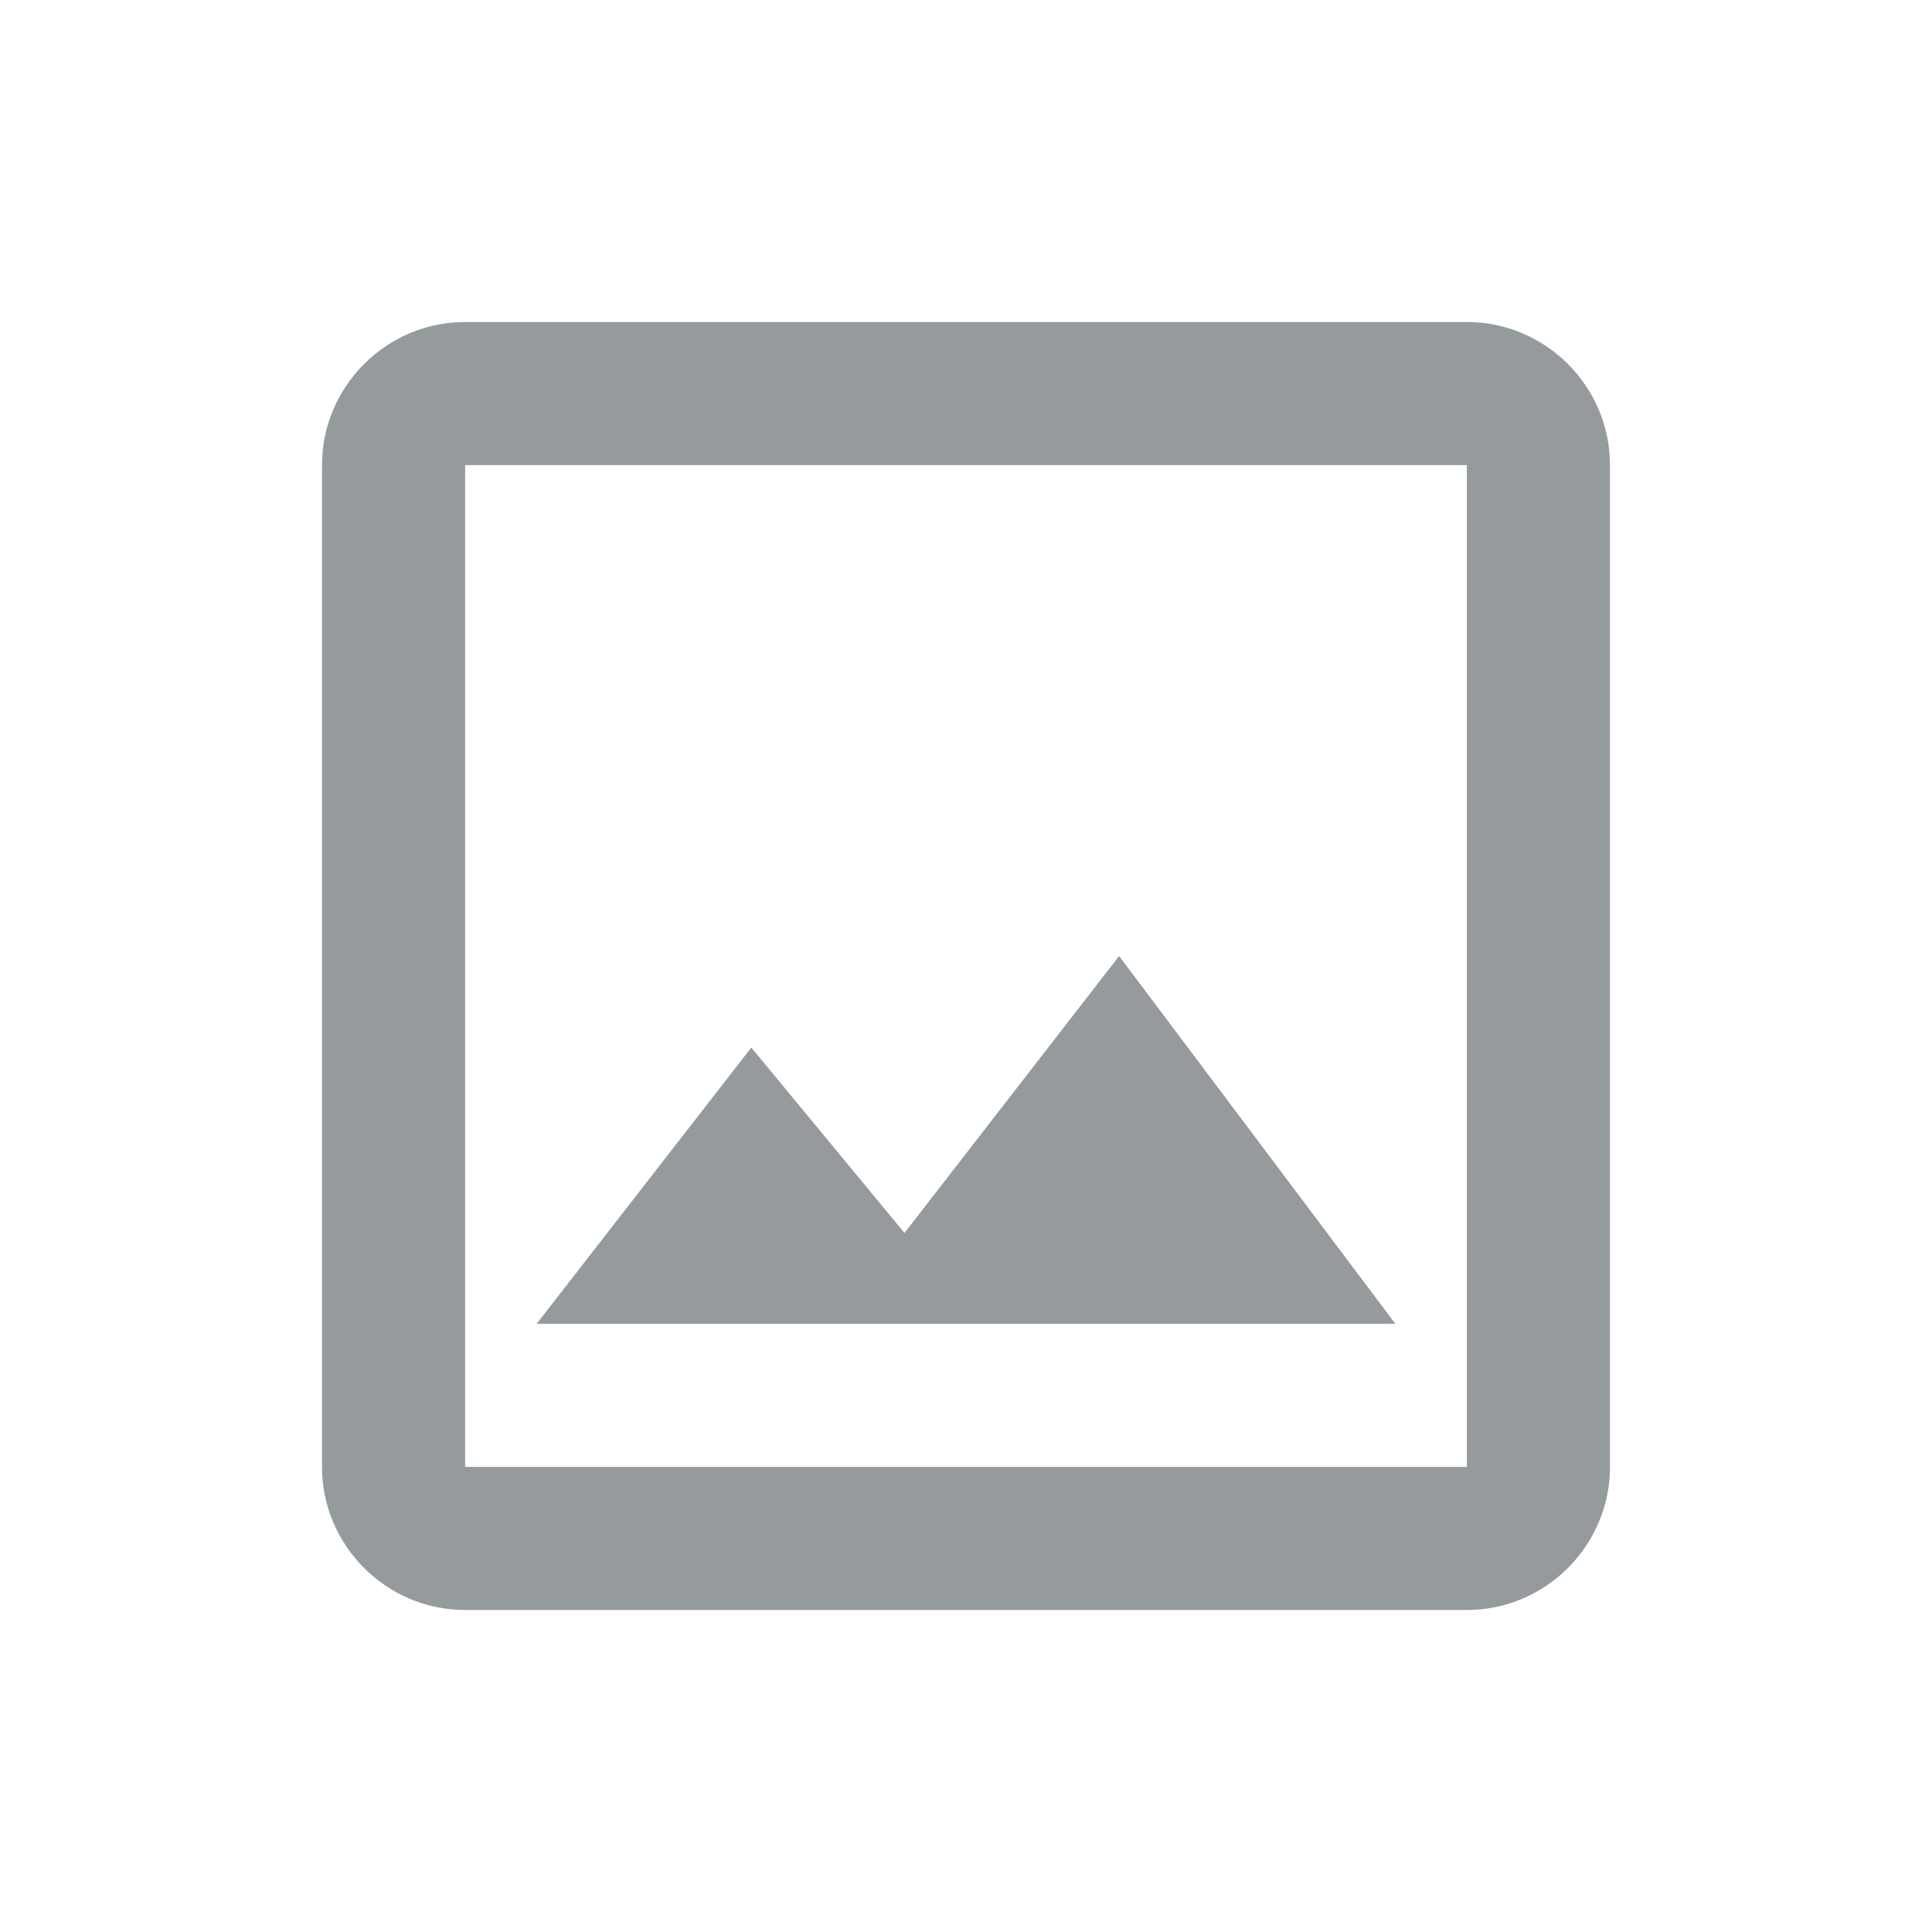
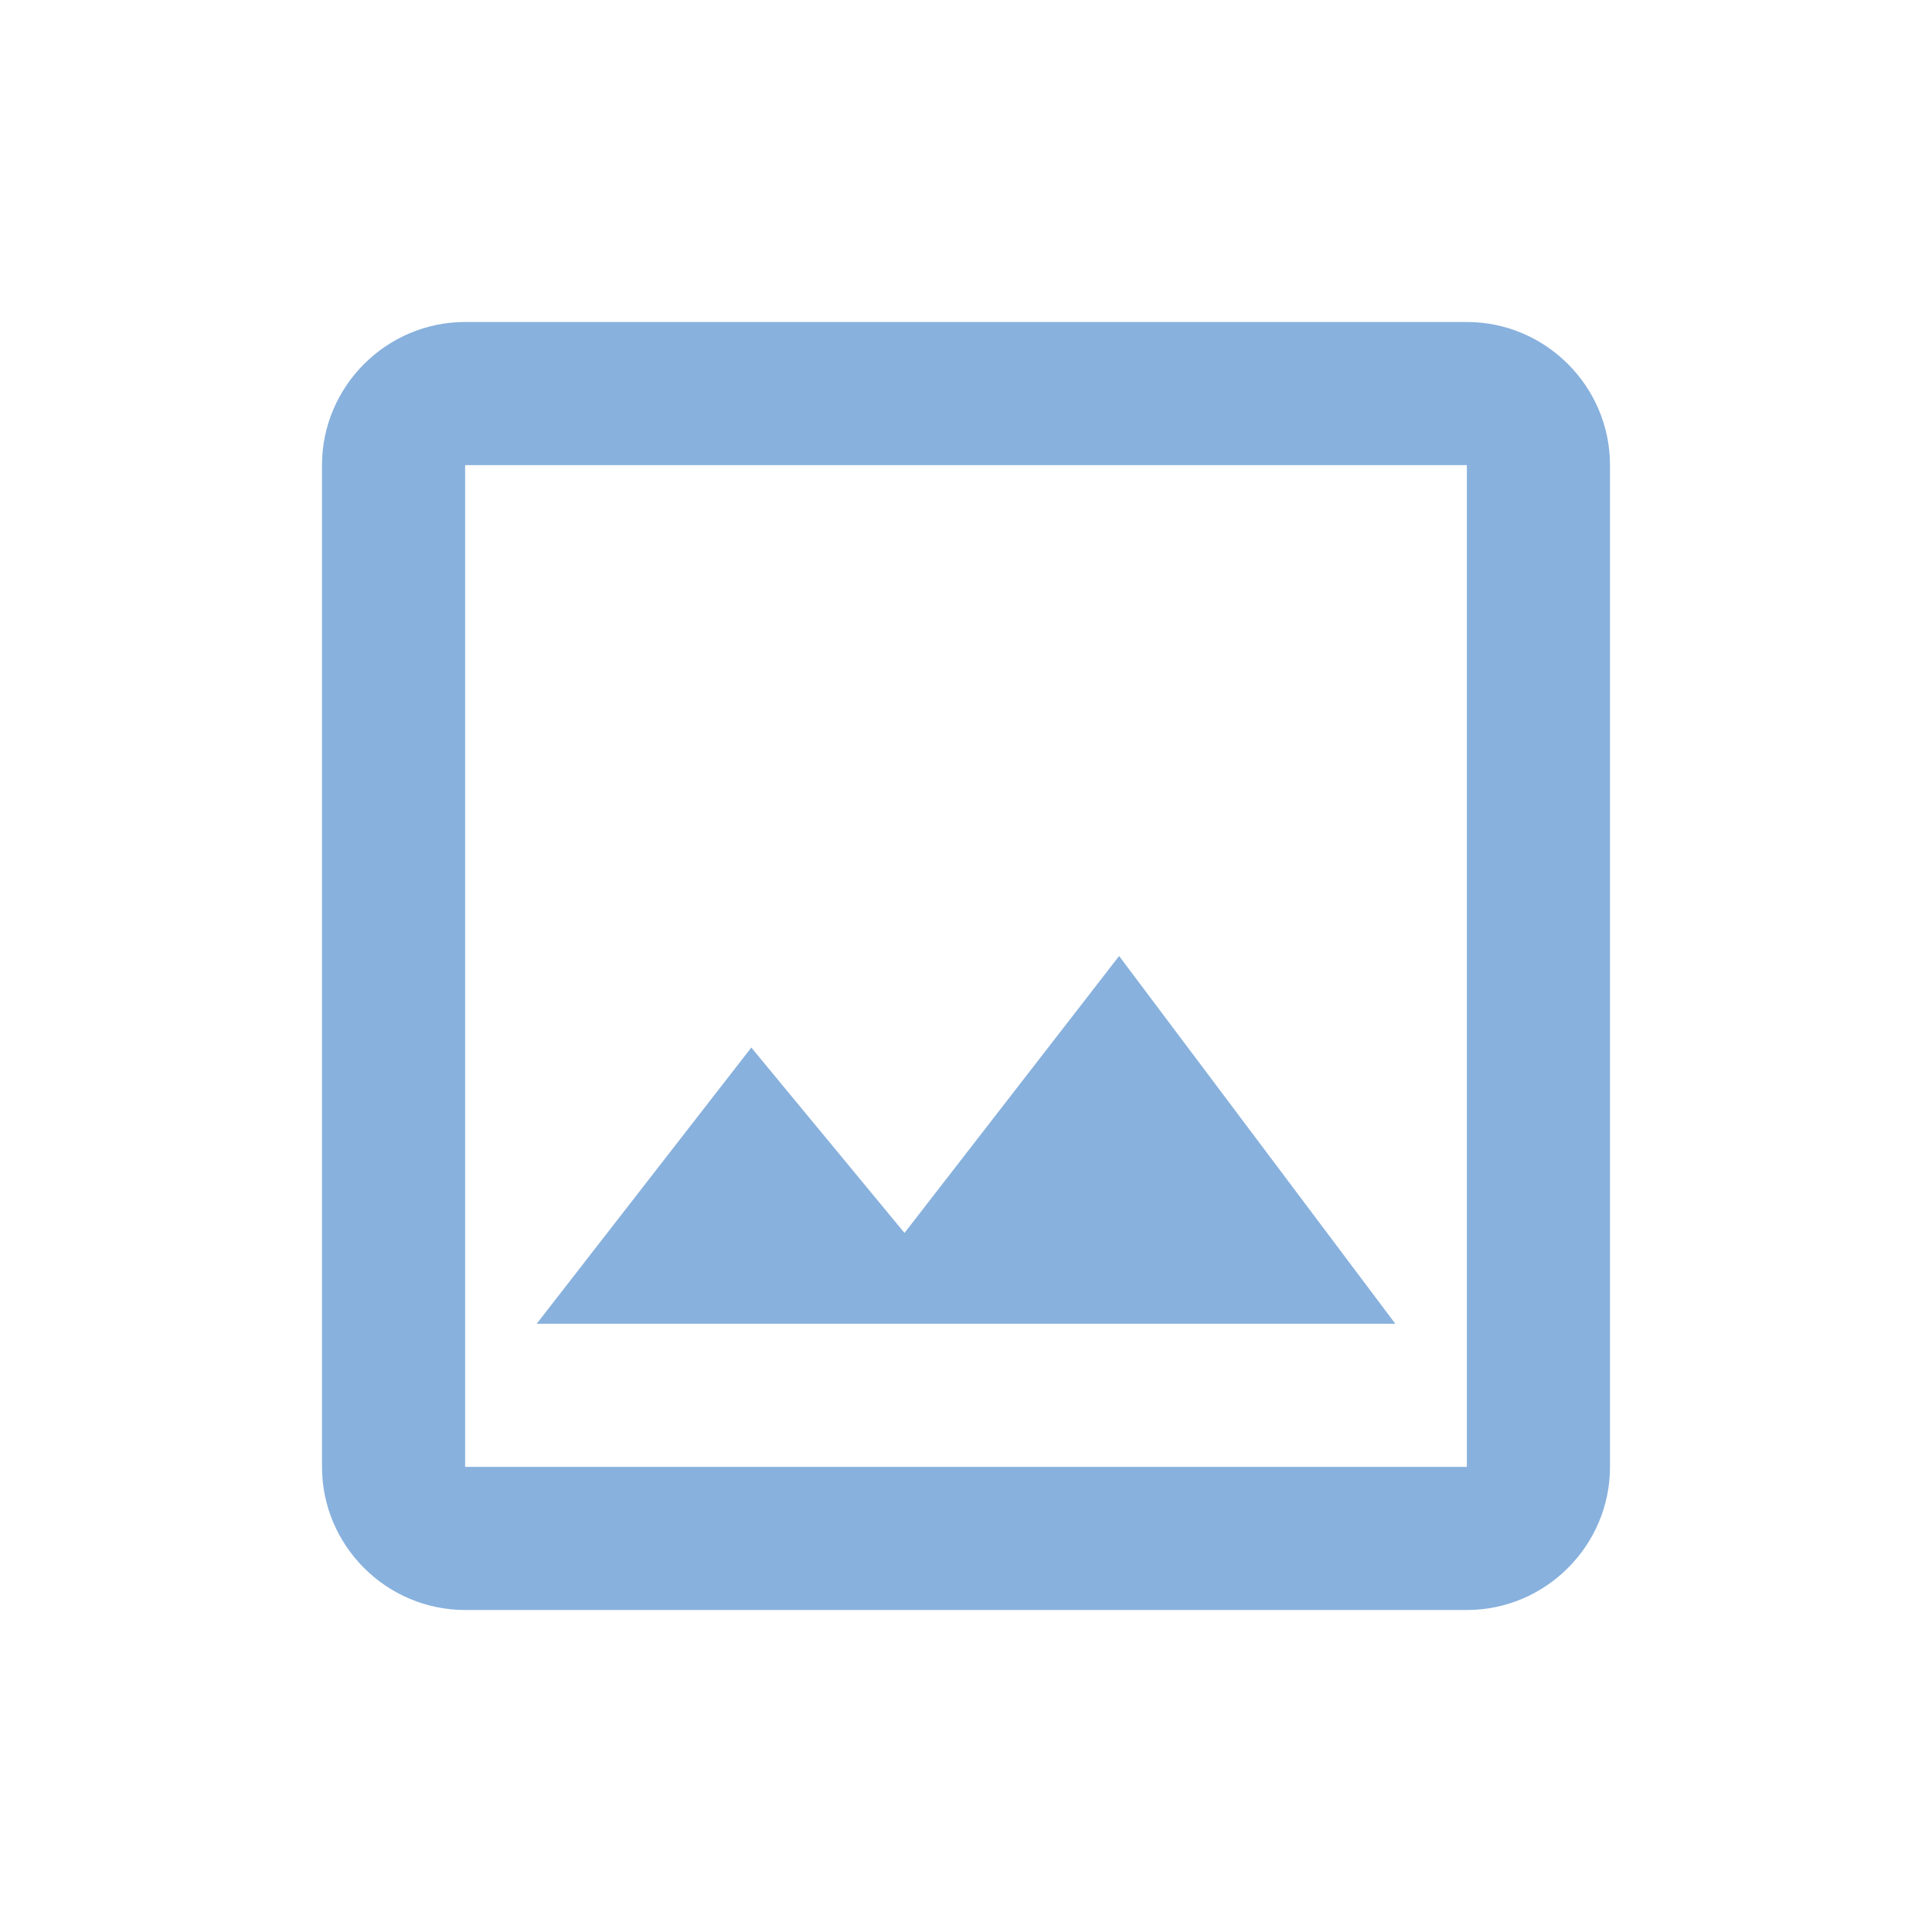
<svg xmlns="http://www.w3.org/2000/svg" width="24" height="24" viewBox="0 0 24 24" fill="none">
-   <path d="M18.222 5.778V18.222H5.778V5.778H18.222ZM18.222 4H5.778C4.8 4 4 4.8 4 5.778V18.222C4 19.2 4.8 20 5.778 20H18.222C19.2 20 20 19.2 20 18.222V5.778C20 4.8 19.2 4 18.222 4ZM13.902 11.876L11.236 15.316L9.333 13.013L6.667 16.444H17.333L13.902 11.876Z" fill="#959B9D" />
+   <path d="M18.222 5.778V18.222H5.778V5.778H18.222ZM18.222 4H5.778C4.8 4 4 4.8 4 5.778V18.222C4 19.2 4.8 20 5.778 20H18.222C19.2 20 20 19.2 20 18.222V5.778C20 4.8 19.2 4 18.222 4ZM13.902 11.876L11.236 15.316L9.333 13.013L6.667 16.444H17.333L13.902 11.876Z" fill="#88B1DD" />
</svg>
